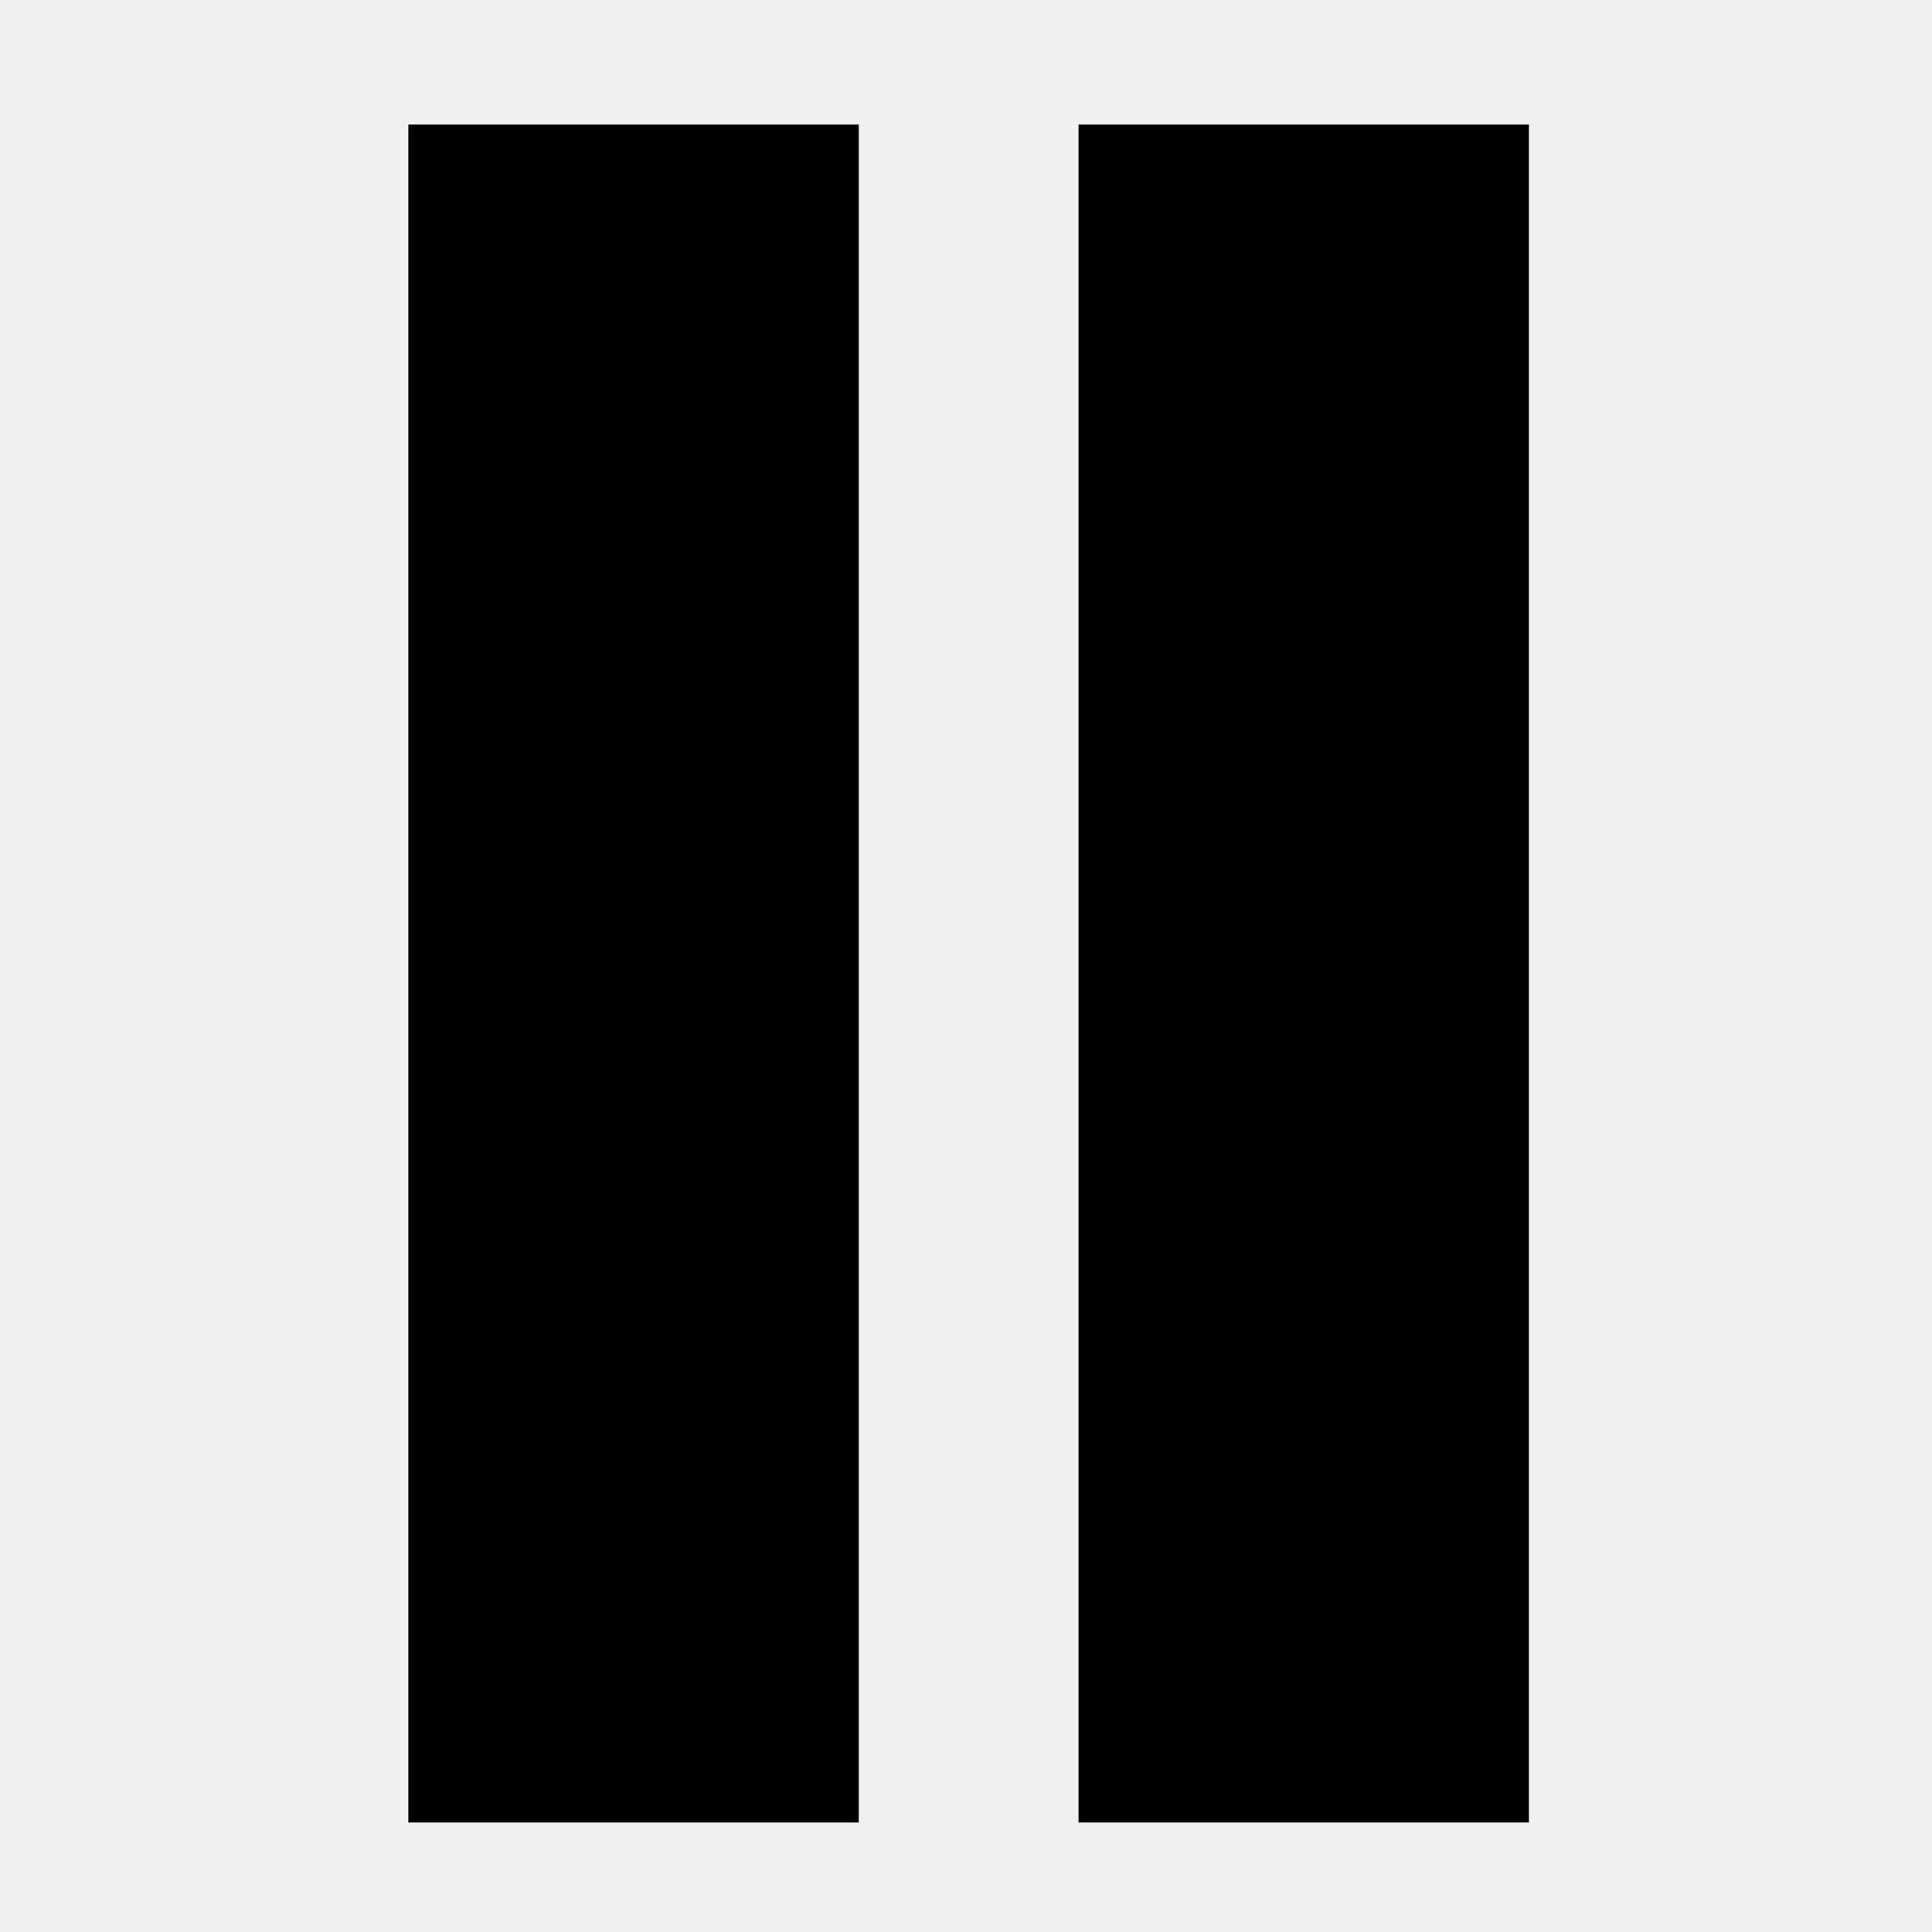
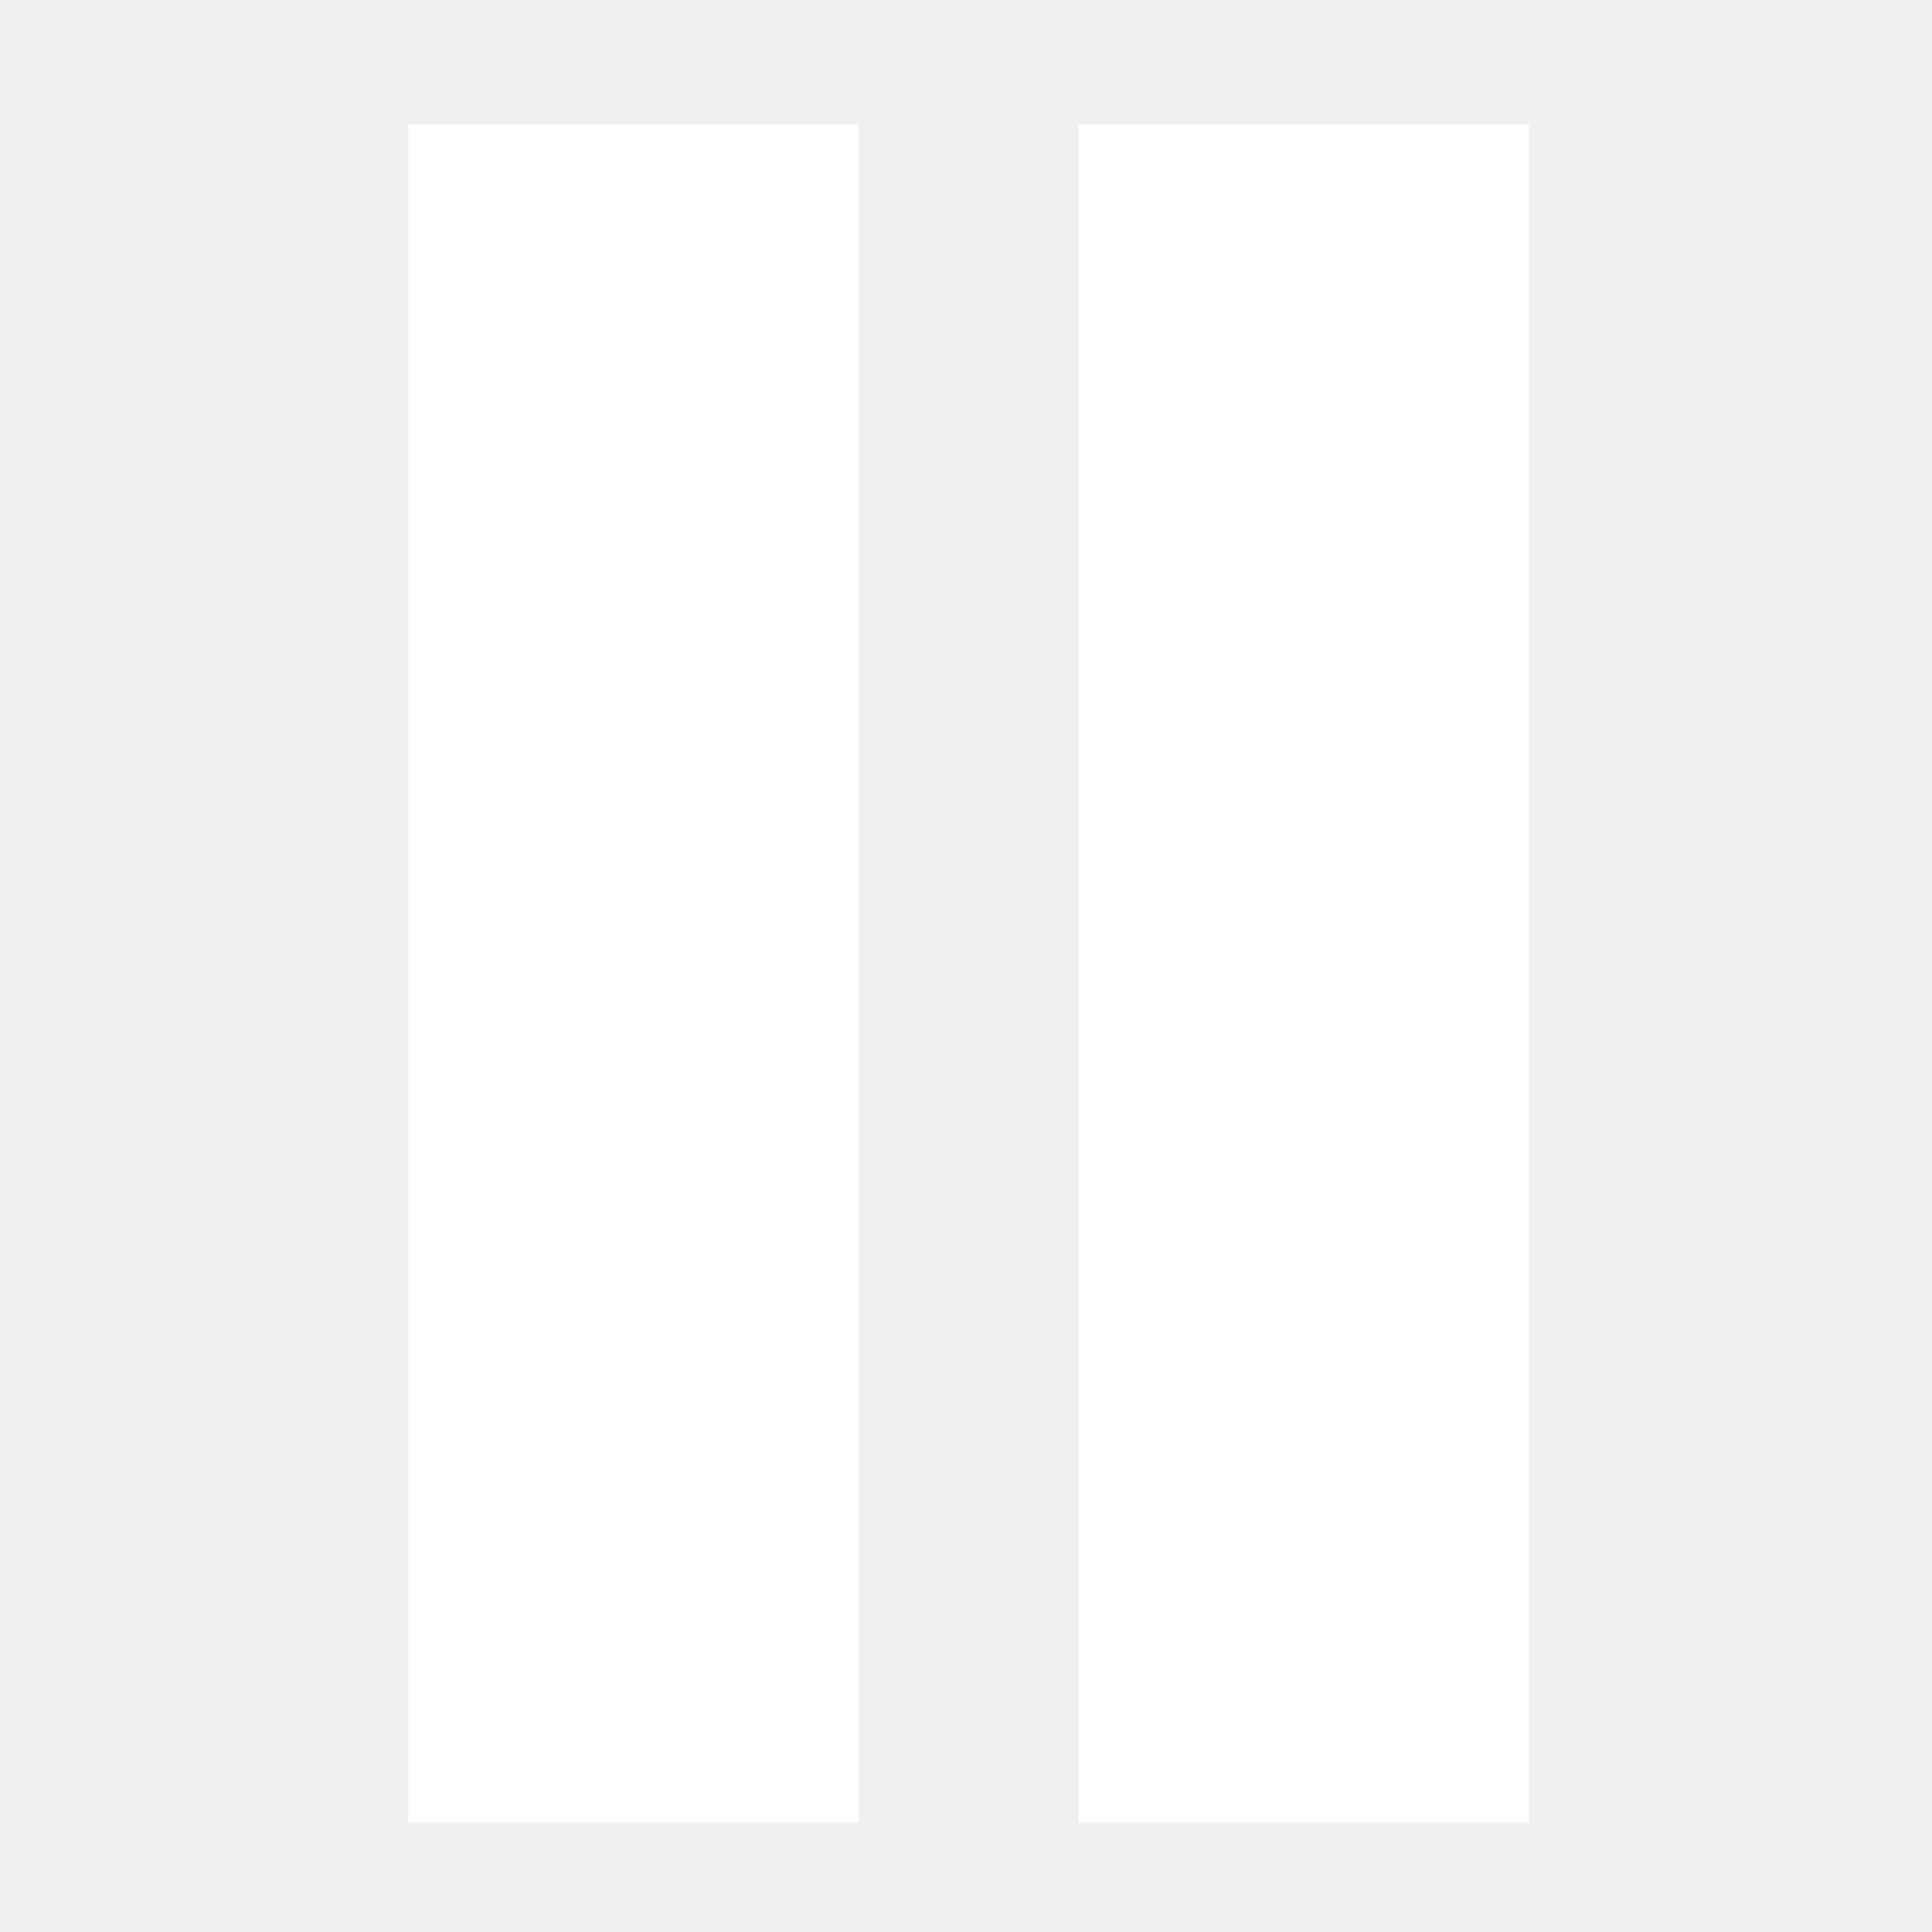
<svg xmlns="http://www.w3.org/2000/svg" width="50" zoomAndPan="magnify" viewBox="0 0 37.5 37.5" height="50" preserveAspectRatio="xMidYMid meet" version="1.0">
  <defs>
-     <clipPath id="62724cd0e5">
+     <clipPath id="ee31e18f6d">
      <path d="M 7.926 2.395 L 29.676 2.395 L 29.676 35.395 L 7.926 35.395 Z M 7.926 2.395 " clip-rule="nonzero" />
    </clipPath>
  </defs>
-   <g clip-path="url(#62724cd0e5)">
-     <path fill="#000000" d="M 7.926 2.418 L 16.668 2.418 L 16.668 35.375 L 7.926 35.375 Z M 20.934 2.418 L 20.934 35.375 L 29.676 35.375 L 29.676 2.418 Z M 20.934 2.418 " fill-opacity="1" fill-rule="nonzero" />
+   <g clip-path="url(#ee31e18f6d)">
+     <path fill="#ffffff" d="M 7.926 2.418 L 16.668 2.418 L 16.668 35.375 L 7.926 35.375 Z M 20.934 2.418 L 20.934 35.375 L 29.676 35.375 L 29.676 2.418 Z M 20.934 2.418 " fill-opacity="1" fill-rule="nonzero" />
  </g>
</svg>
